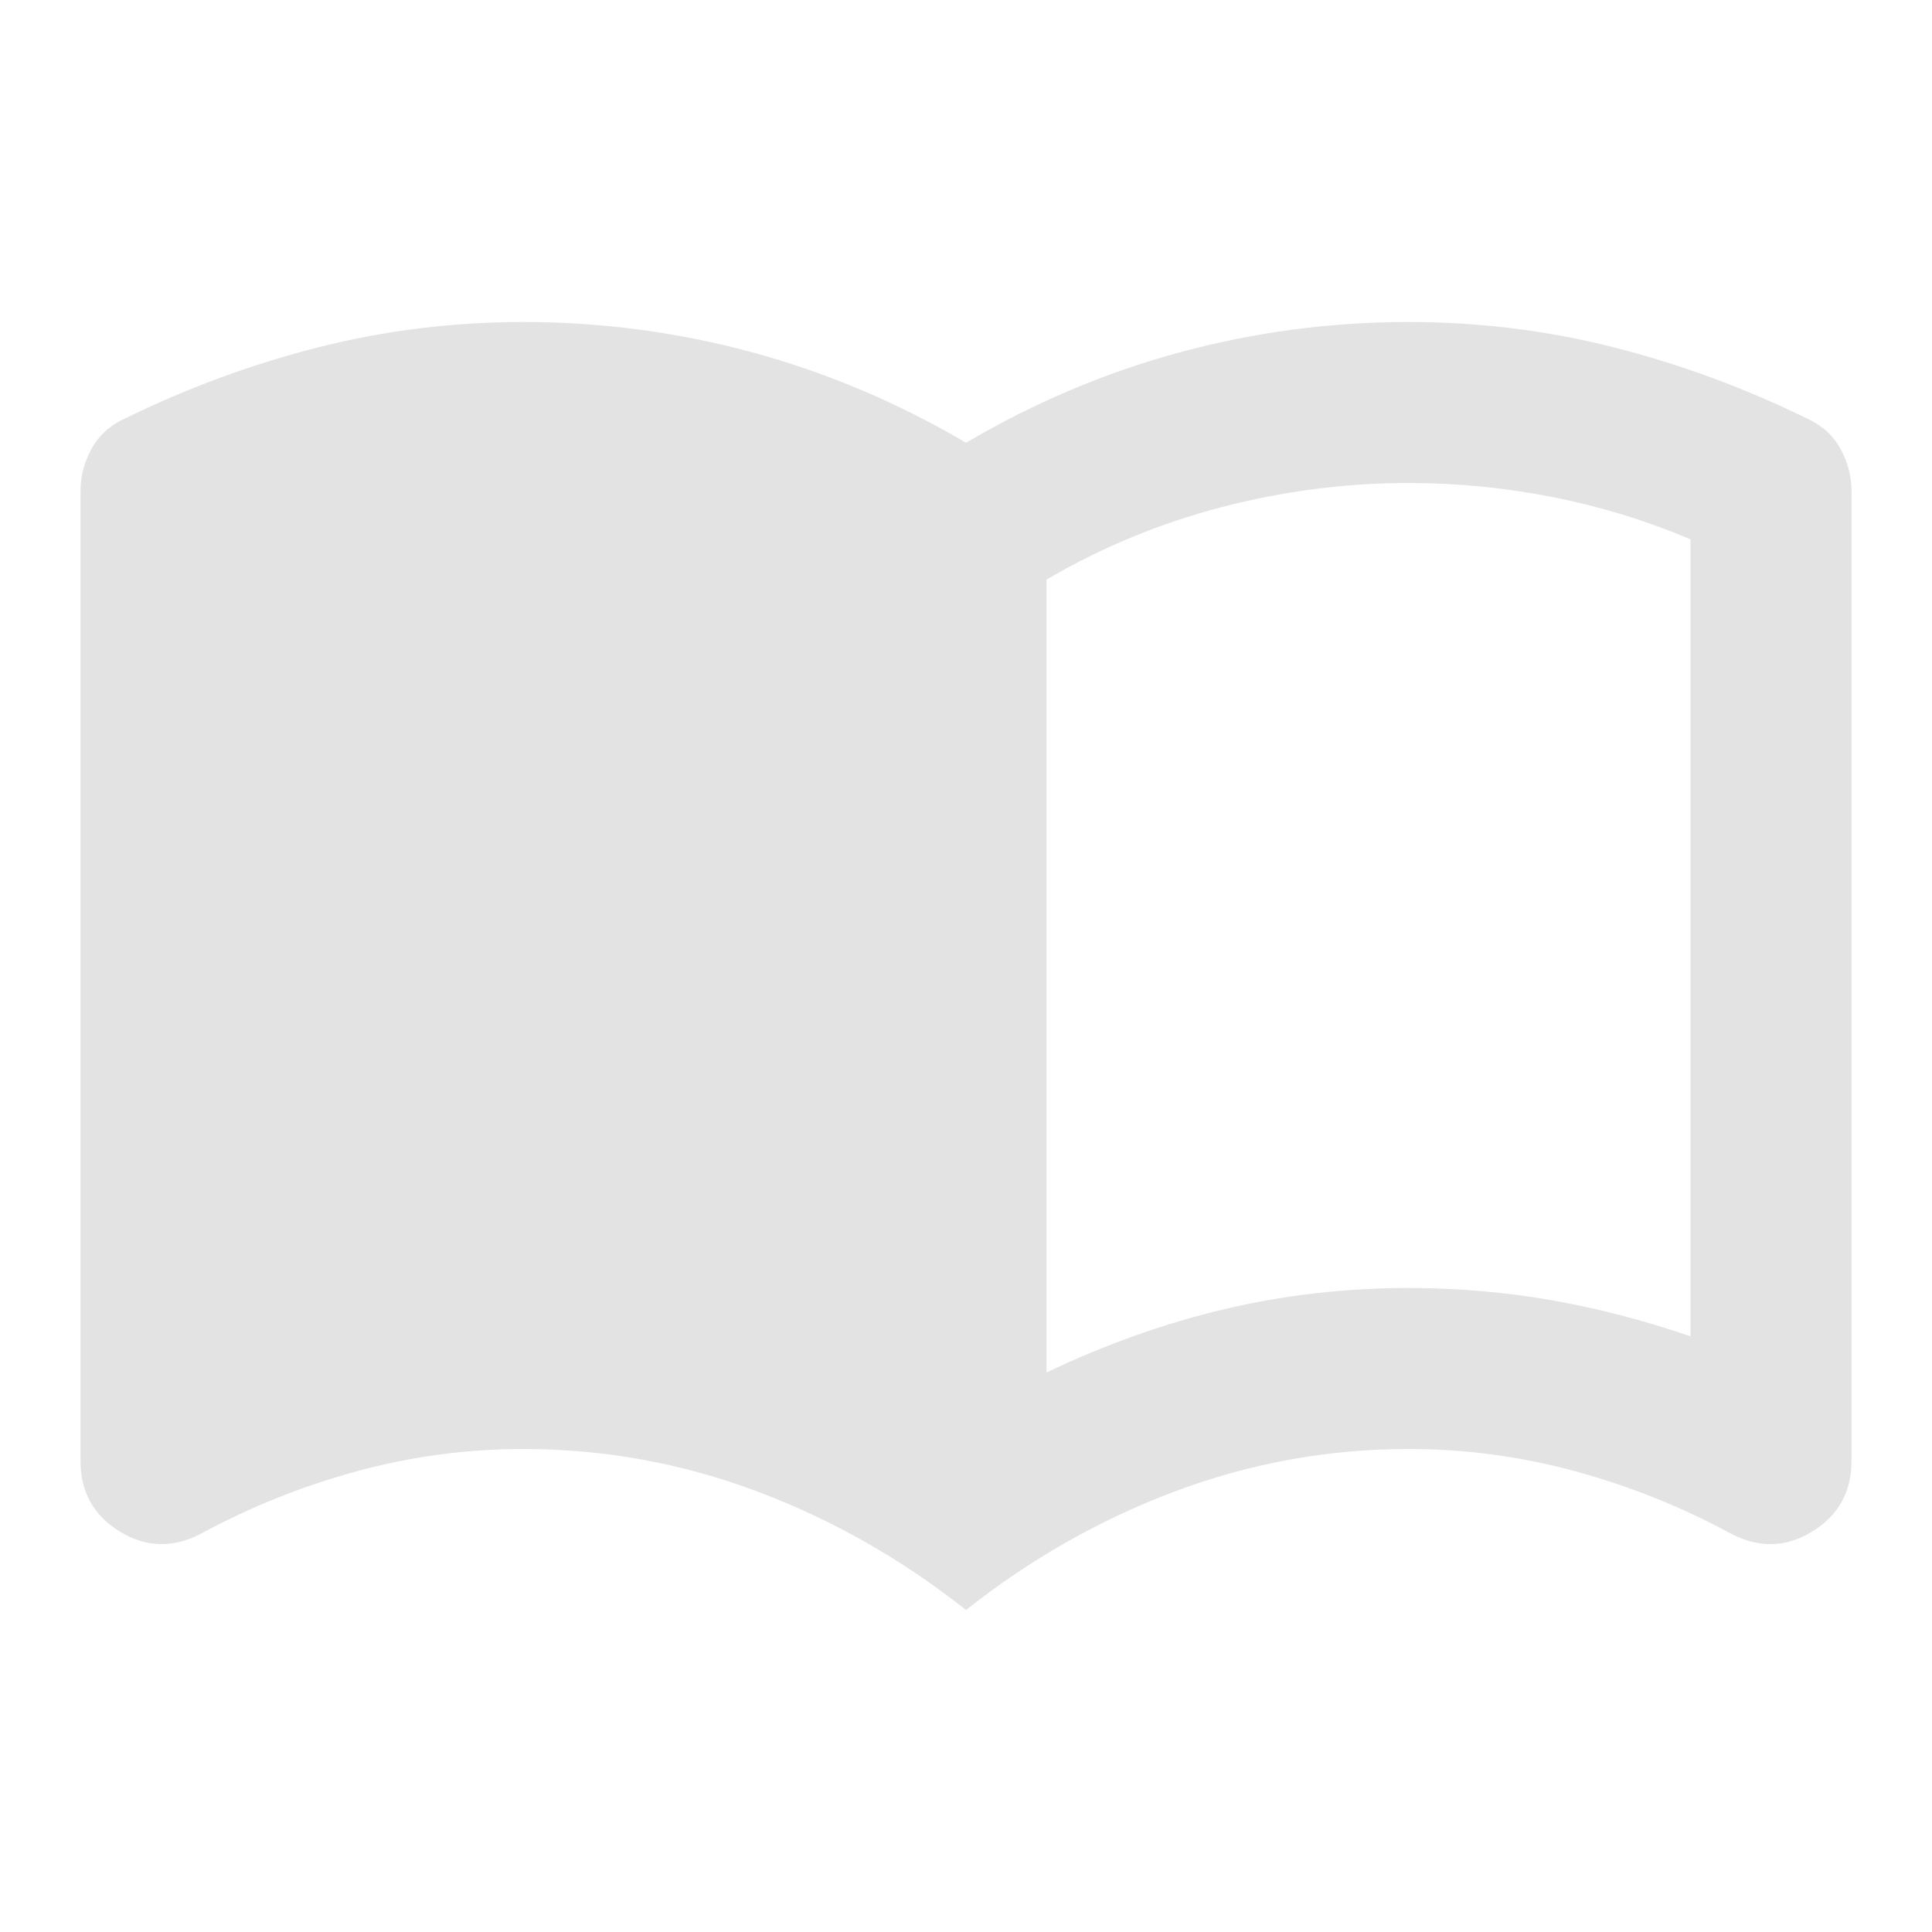
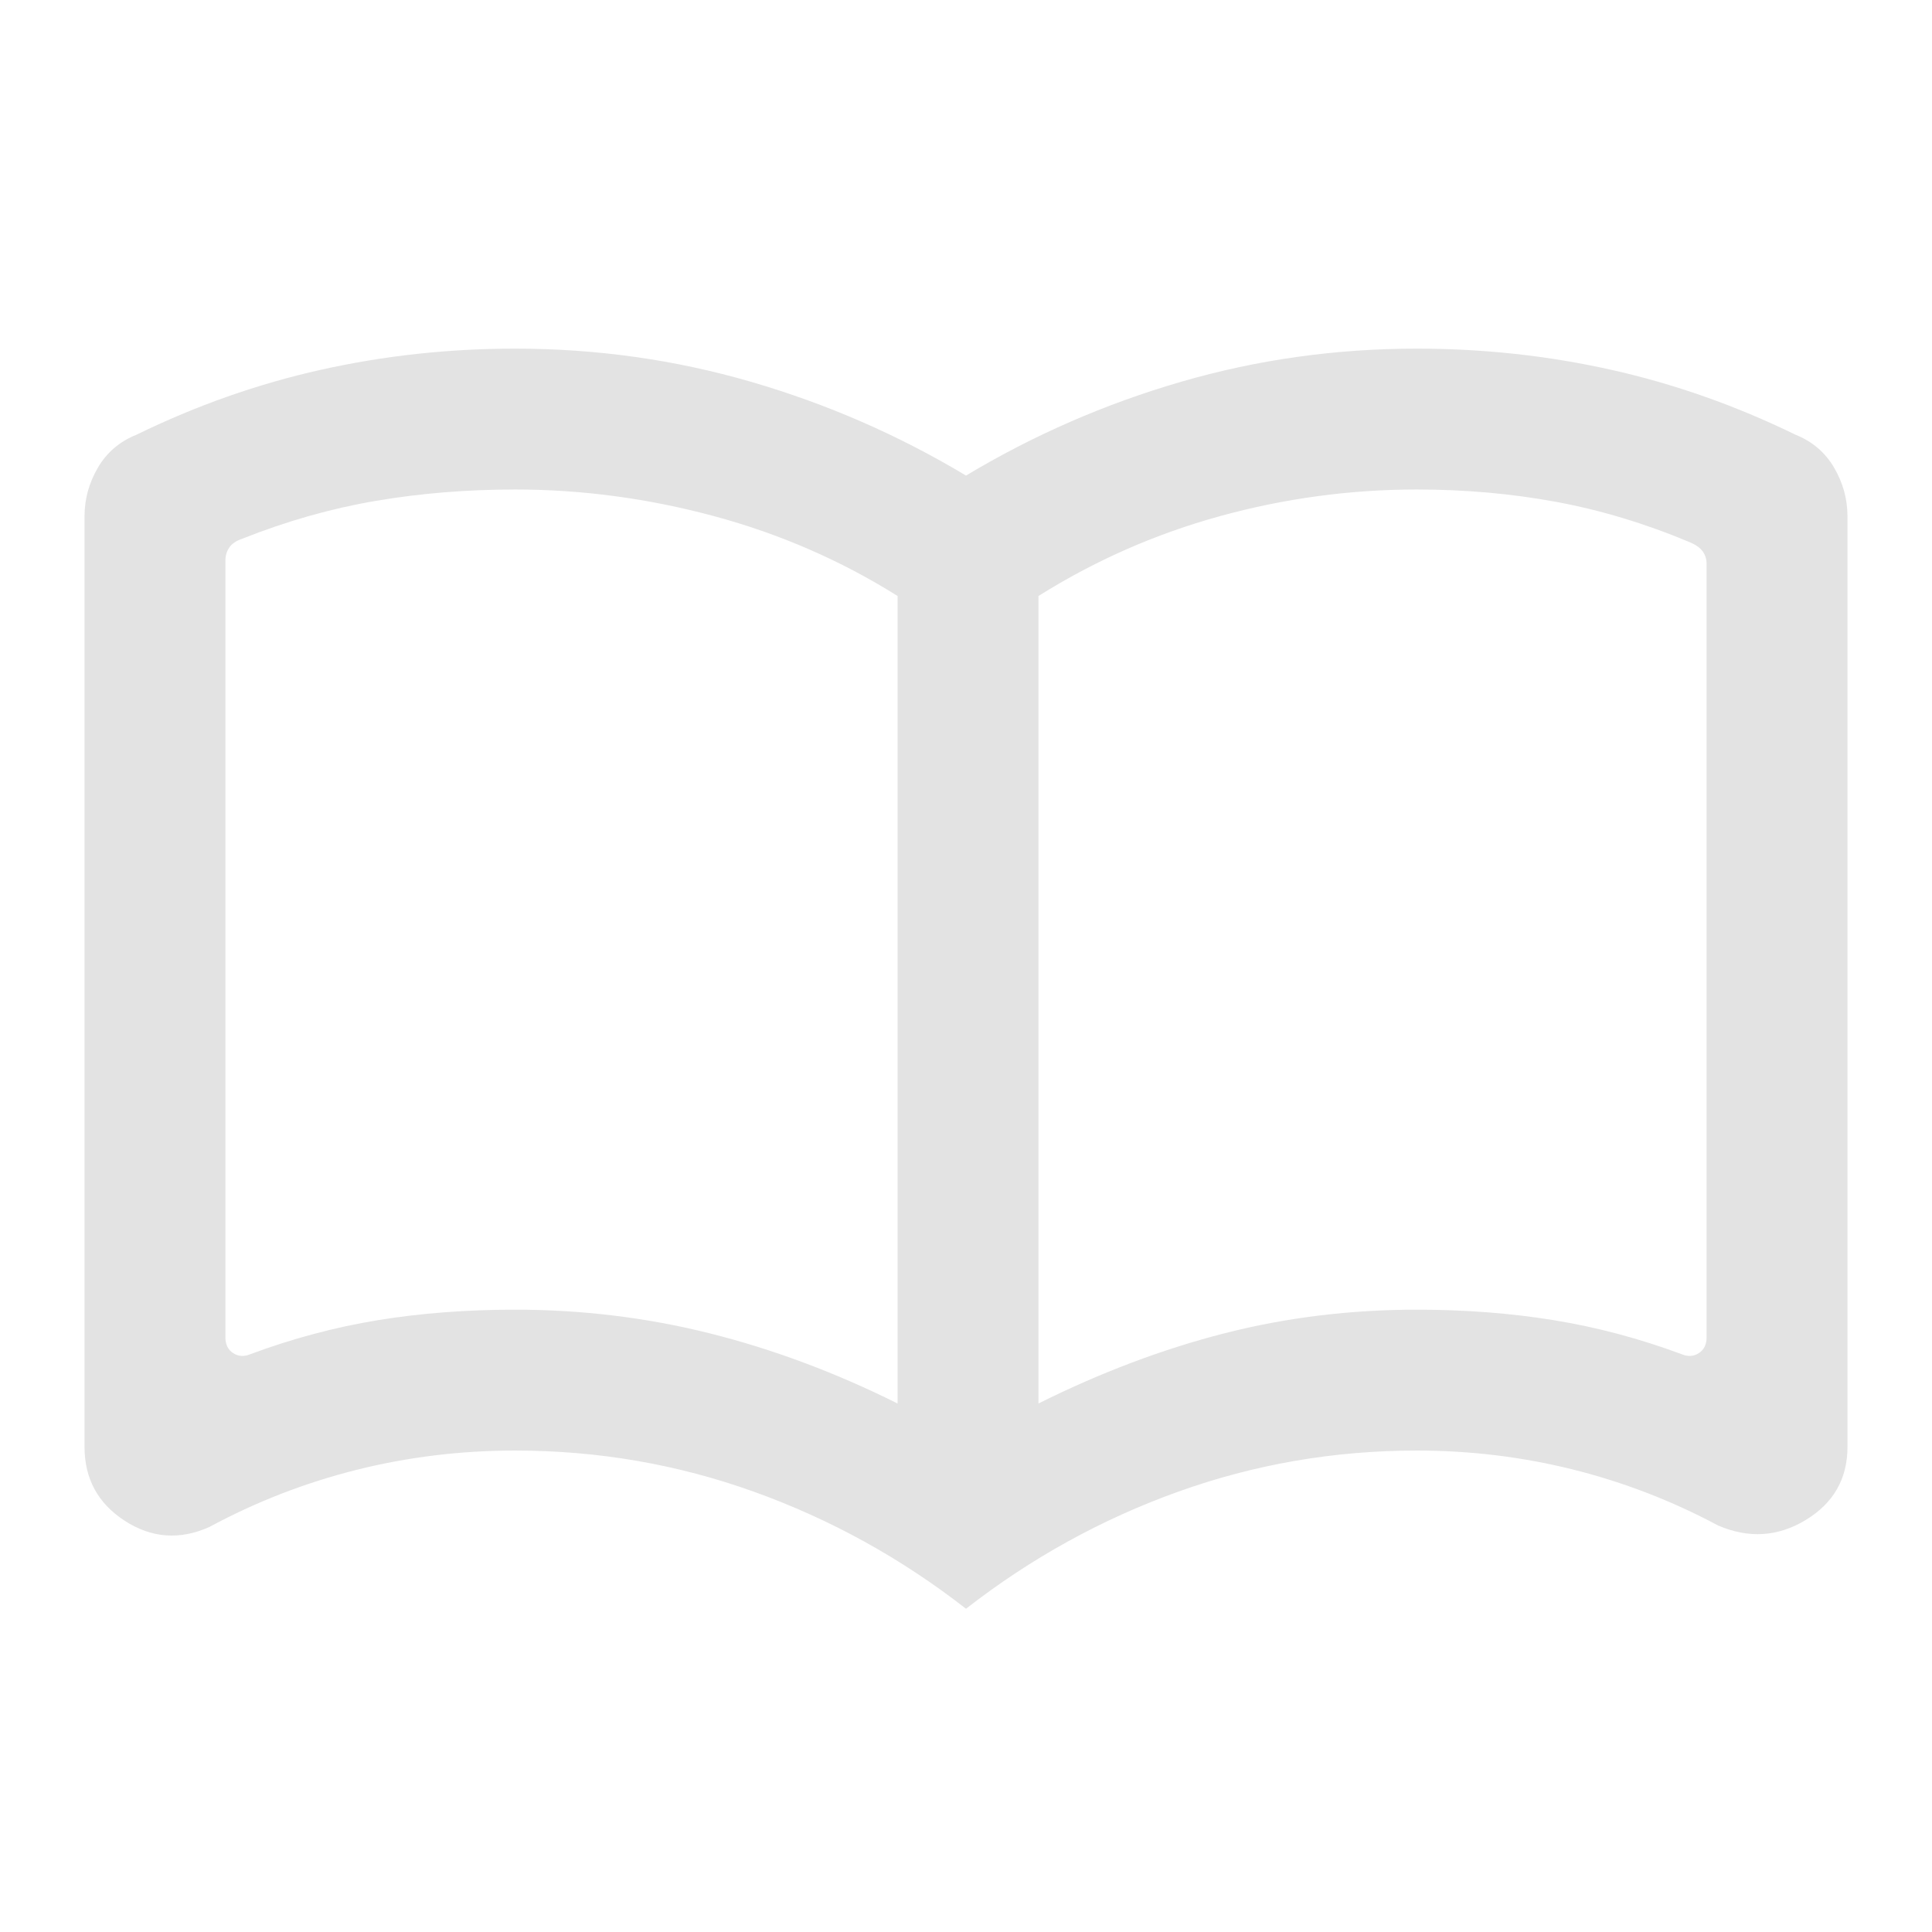
<svg xmlns="http://www.w3.org/2000/svg" height="24px" viewBox="0 -960 960 960" width="24px" fill="#e3e3e3">
-   <path d="M520-278q44-21 88.5-31.5T700-320q36 0 70.5 6t69.5 18v-396q-33-14-68.5-21t-71.5-7q-47 0-93 12t-87 36v394Zm-40 118q-48-38-104-59t-116-21q-42 0-82.5 11T100-198q-21 11-40.5-1T40-234v-482q0-11 5.5-21T62-752q47-23 96.5-35.5T260-800q58 0 113.5 15T480-740q51-30 106.5-45T700-800q52 0 101.5 12.5T898-752q11 5 16.5 15t5.5 21v482q0 23-19.5 35t-40.5 1q-37-20-77.5-31T700-240q-60 0-116 21t-104 59Z" />
+   <path d="M256-309.23q49.69 0 96.69 11.77T446-262.61v-401.24q-42.15-26.46-91.23-39.69-49.08-13.23-98.77-13.23-36 0-69.27 5.65-33.27 5.66-66.27 18.78-4.61 1.54-6.54 4.42-1.92 2.89-1.92 6.35v386.03q0 5.39 3.85 7.89 3.84 2.5 8.46.57 31.46-11.69 63.4-16.92 31.95-5.23 68.29-5.23Zm260 46.62q46.31-23.08 92.31-34.85 46-11.77 95.69-11.77 36 0 68.12 5.23 32.11 5.23 63.57 16.92 4.62 1.93 8.46-.57 3.85-2.5 3.85-7.89v-384.31q0-3.46-1.92-6.15-1.93-2.69-6.54-4.62-33-13.84-66.27-20-33.27-6.15-69.27-6.15-49.69 0-97.77 13.23T516-663.85v401.24Zm-36 101.99q-48.38-37.69-105.38-58.15-57-20.46-118.62-20.46-40.61 0-78.92 9.61Q138.77-220 104-201.23q-22.08 9.84-42.04-3.12T42-241.08v-462.3q0-12.93 6.66-24.27Q55.31-739 67.85-744q44.61-21.77 91.65-32.27 47.04-10.5 96.5-10.5 60.38 0 117.08 16.46 56.69 16.47 106.92 46.62 50.23-30.15 106.92-46.62 56.7-16.46 117.08-16.46 49.46 0 96.5 10.5T892.15-744q12.54 5 19.19 16.35 6.66 11.34 6.66 24.27v462.3q0 23.77-20.73 36.35-20.73 12.57-43.58 2.73-34.38-18.39-72.11-27.81-37.73-9.42-77.58-9.42-61.62 0-118.62 20.46-57 20.46-105.38 58.15ZM279-488.69Z" />
</svg>
